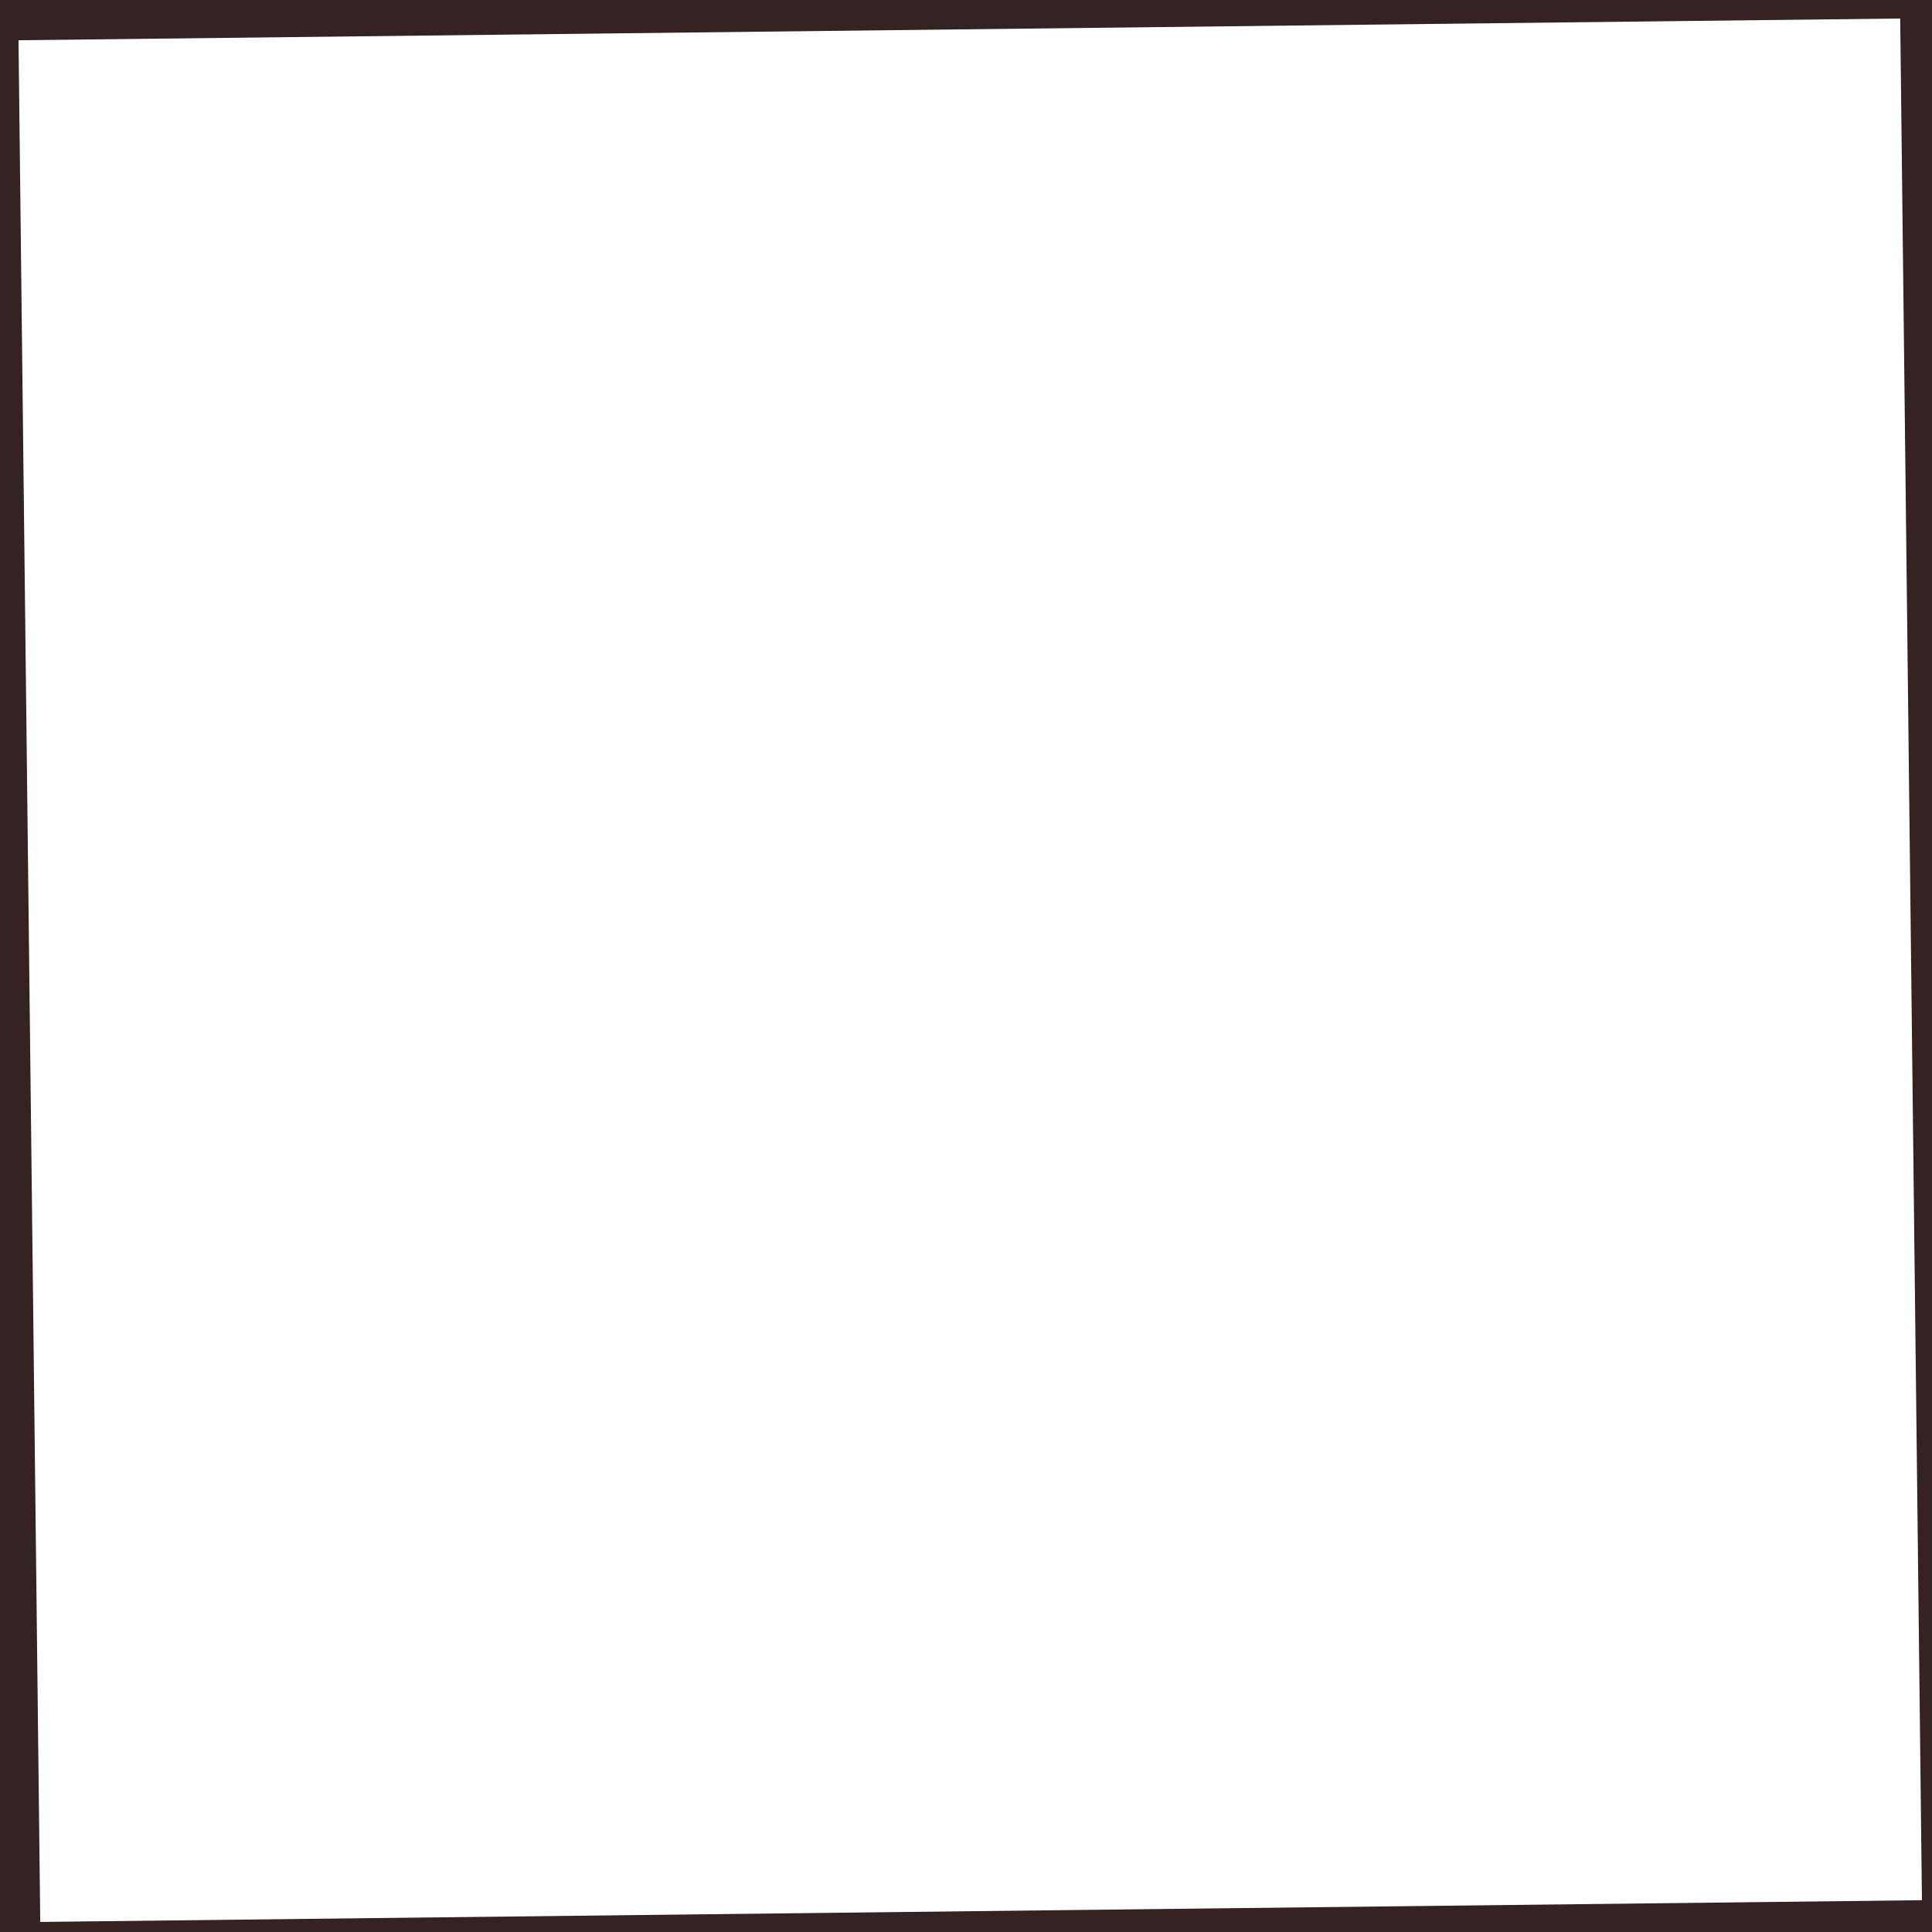
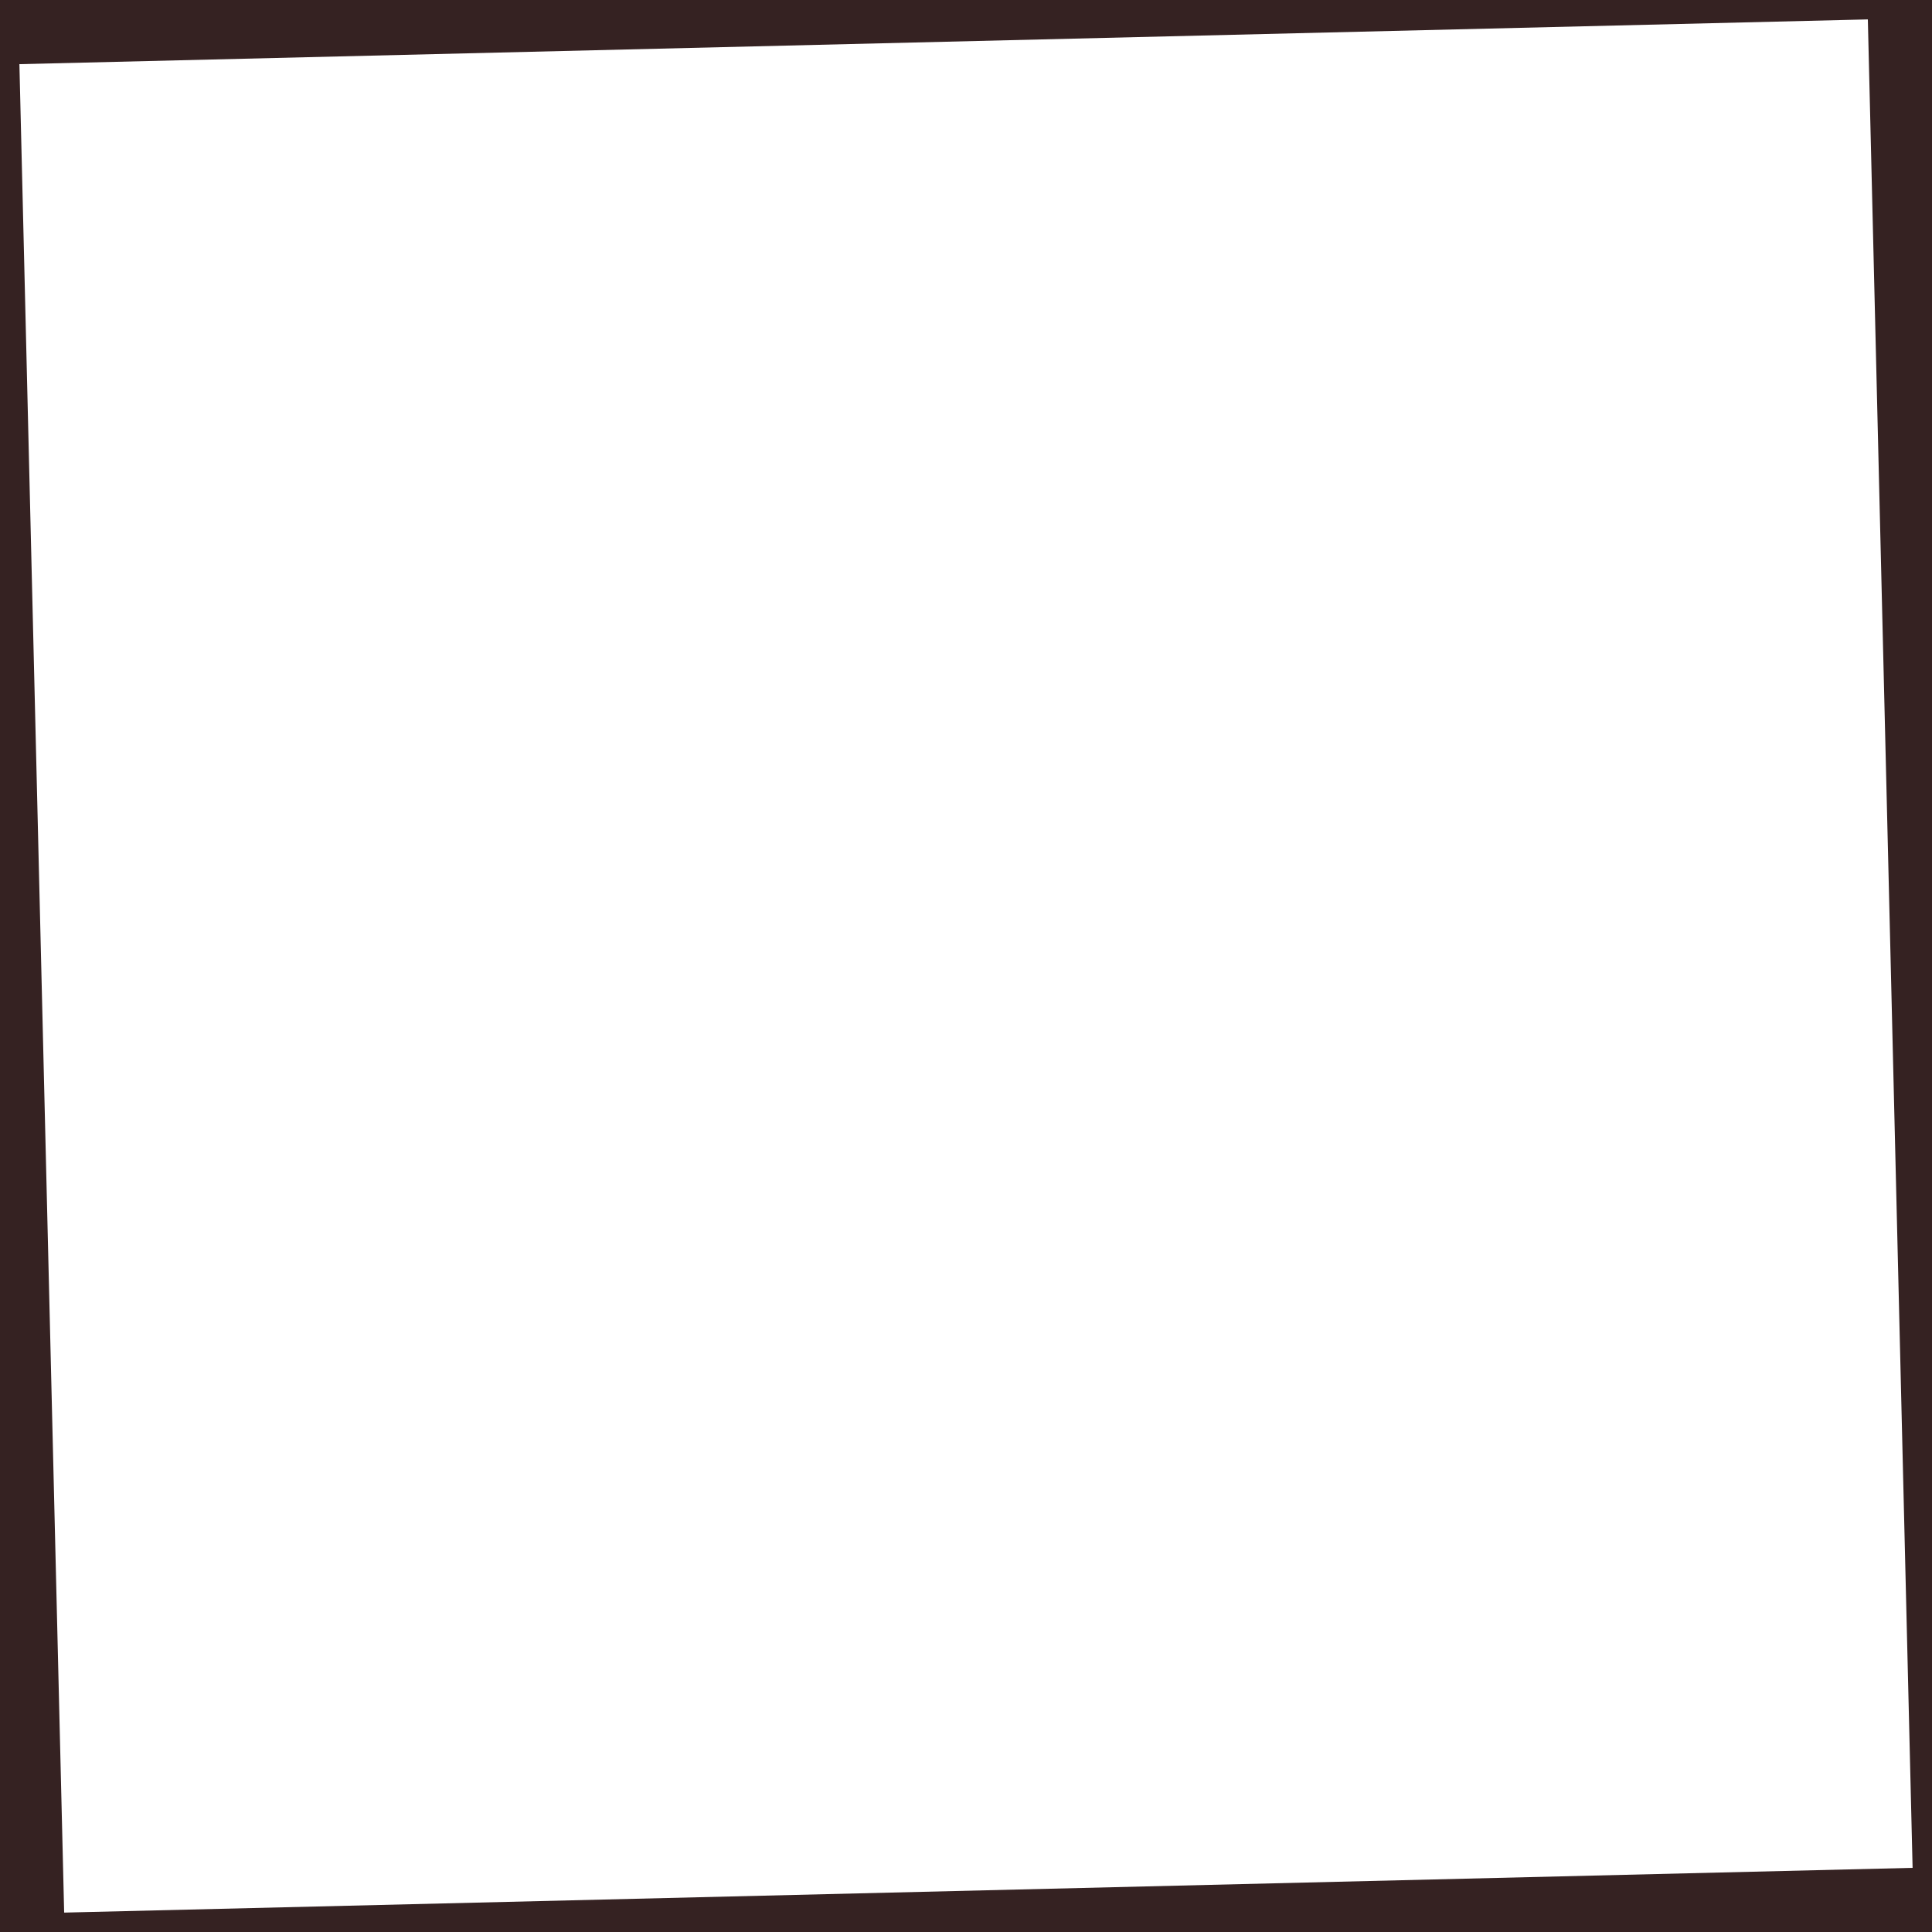
- <svg xmlns="http://www.w3.org/2000/svg" version="1.1" width="100%" height="100%" viewBox="0 0 48 48" id="svg2383">
+ <svg xmlns="http://www.w3.org/2000/svg" id="svg2383" viewBox="0 0 48 48" height="100%" width="100%" version="1.1">
  <defs id="defs2385" />
-   <path d="M 0,0 L 0,48 L 48,48 L 48,0 L 0,0 z M 47.21,0.46 L 47.75,47.21 L 1,47.75 L 0.46,1 L 47.21,0.46 z" id="r3681" style="opacity:1;fill:#352222;fill-opacity:1;fill-rule:evenodd;stroke:none;marker:none;visibility:visible;display:inline;overflow:visible;enable-background:accumulate" />
+   <path id="r3681" d="M 0 0 L 0 48 L 48 48 L 48 0 L 0 0 z M 46.406 0.482 L 47.518 46.406 L 1.594 47.518 L 0.482 1.594 L 46.406 0.482 z " style="display:inline;overflow:visible;visibility:visible;opacity:1;fill:#352222;fill-opacity:1;fill-rule:evenodd;stroke:none;marker:none;enable-background:accumulate" />
</svg>
